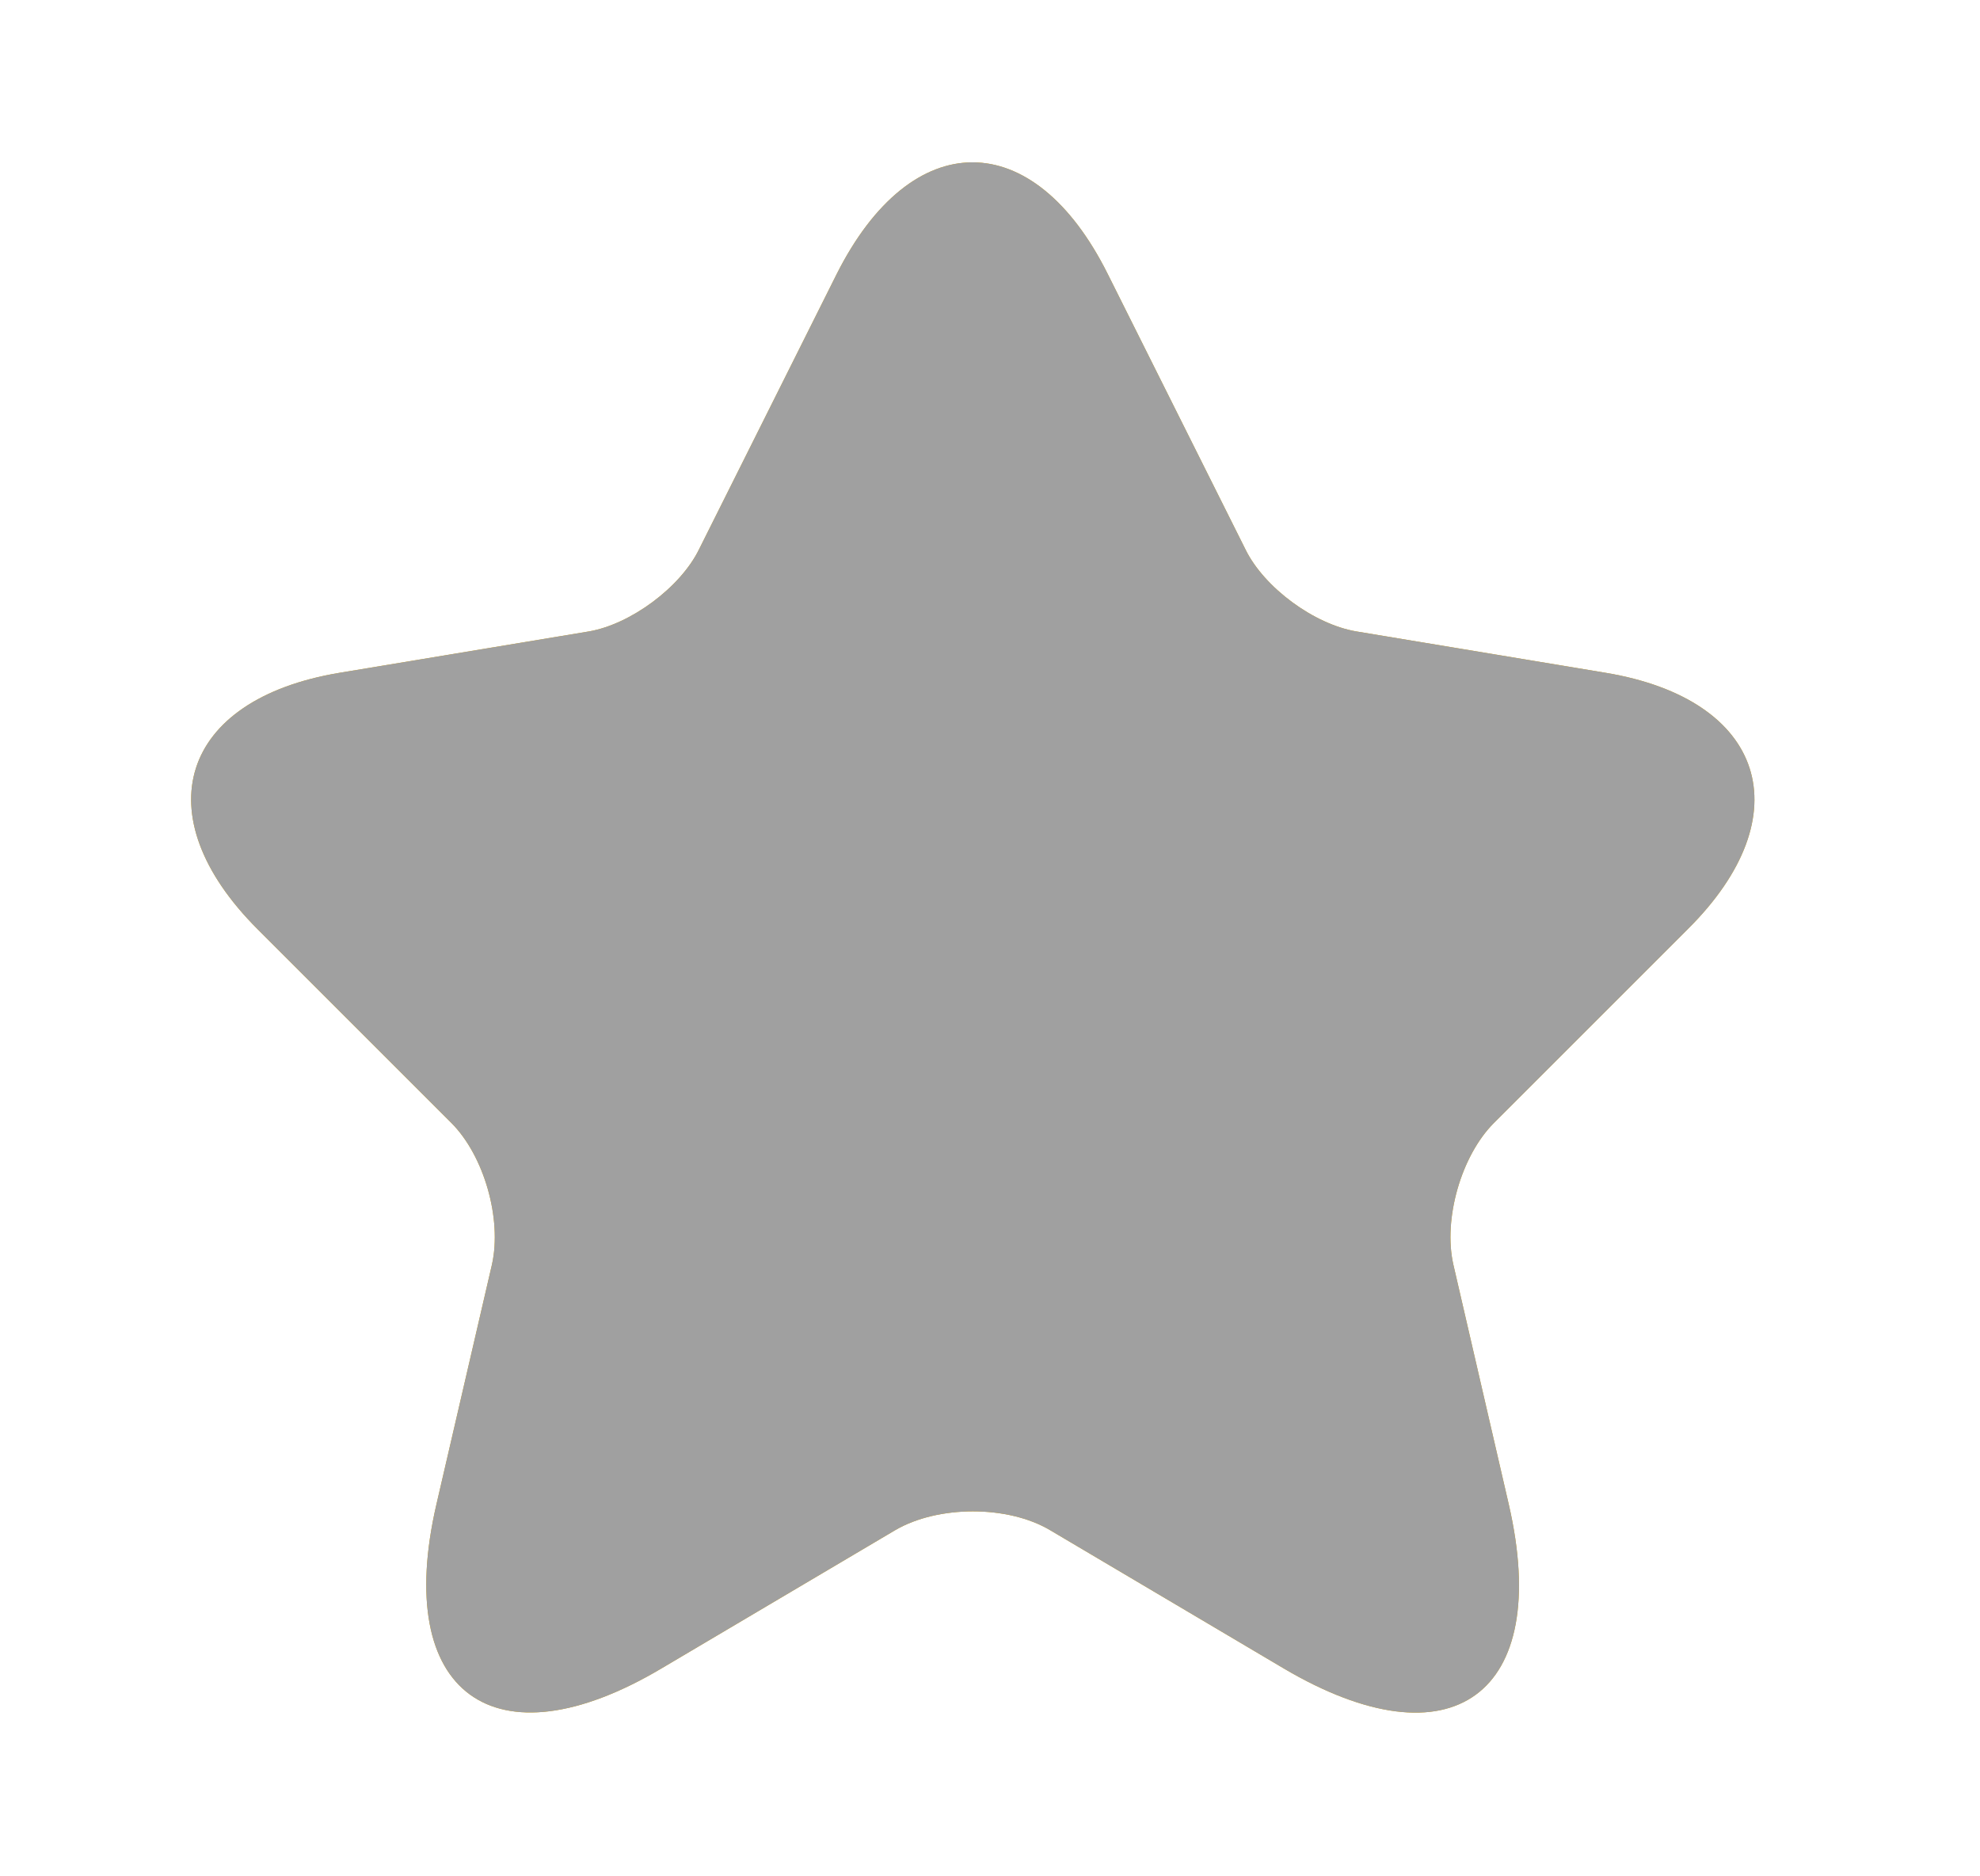
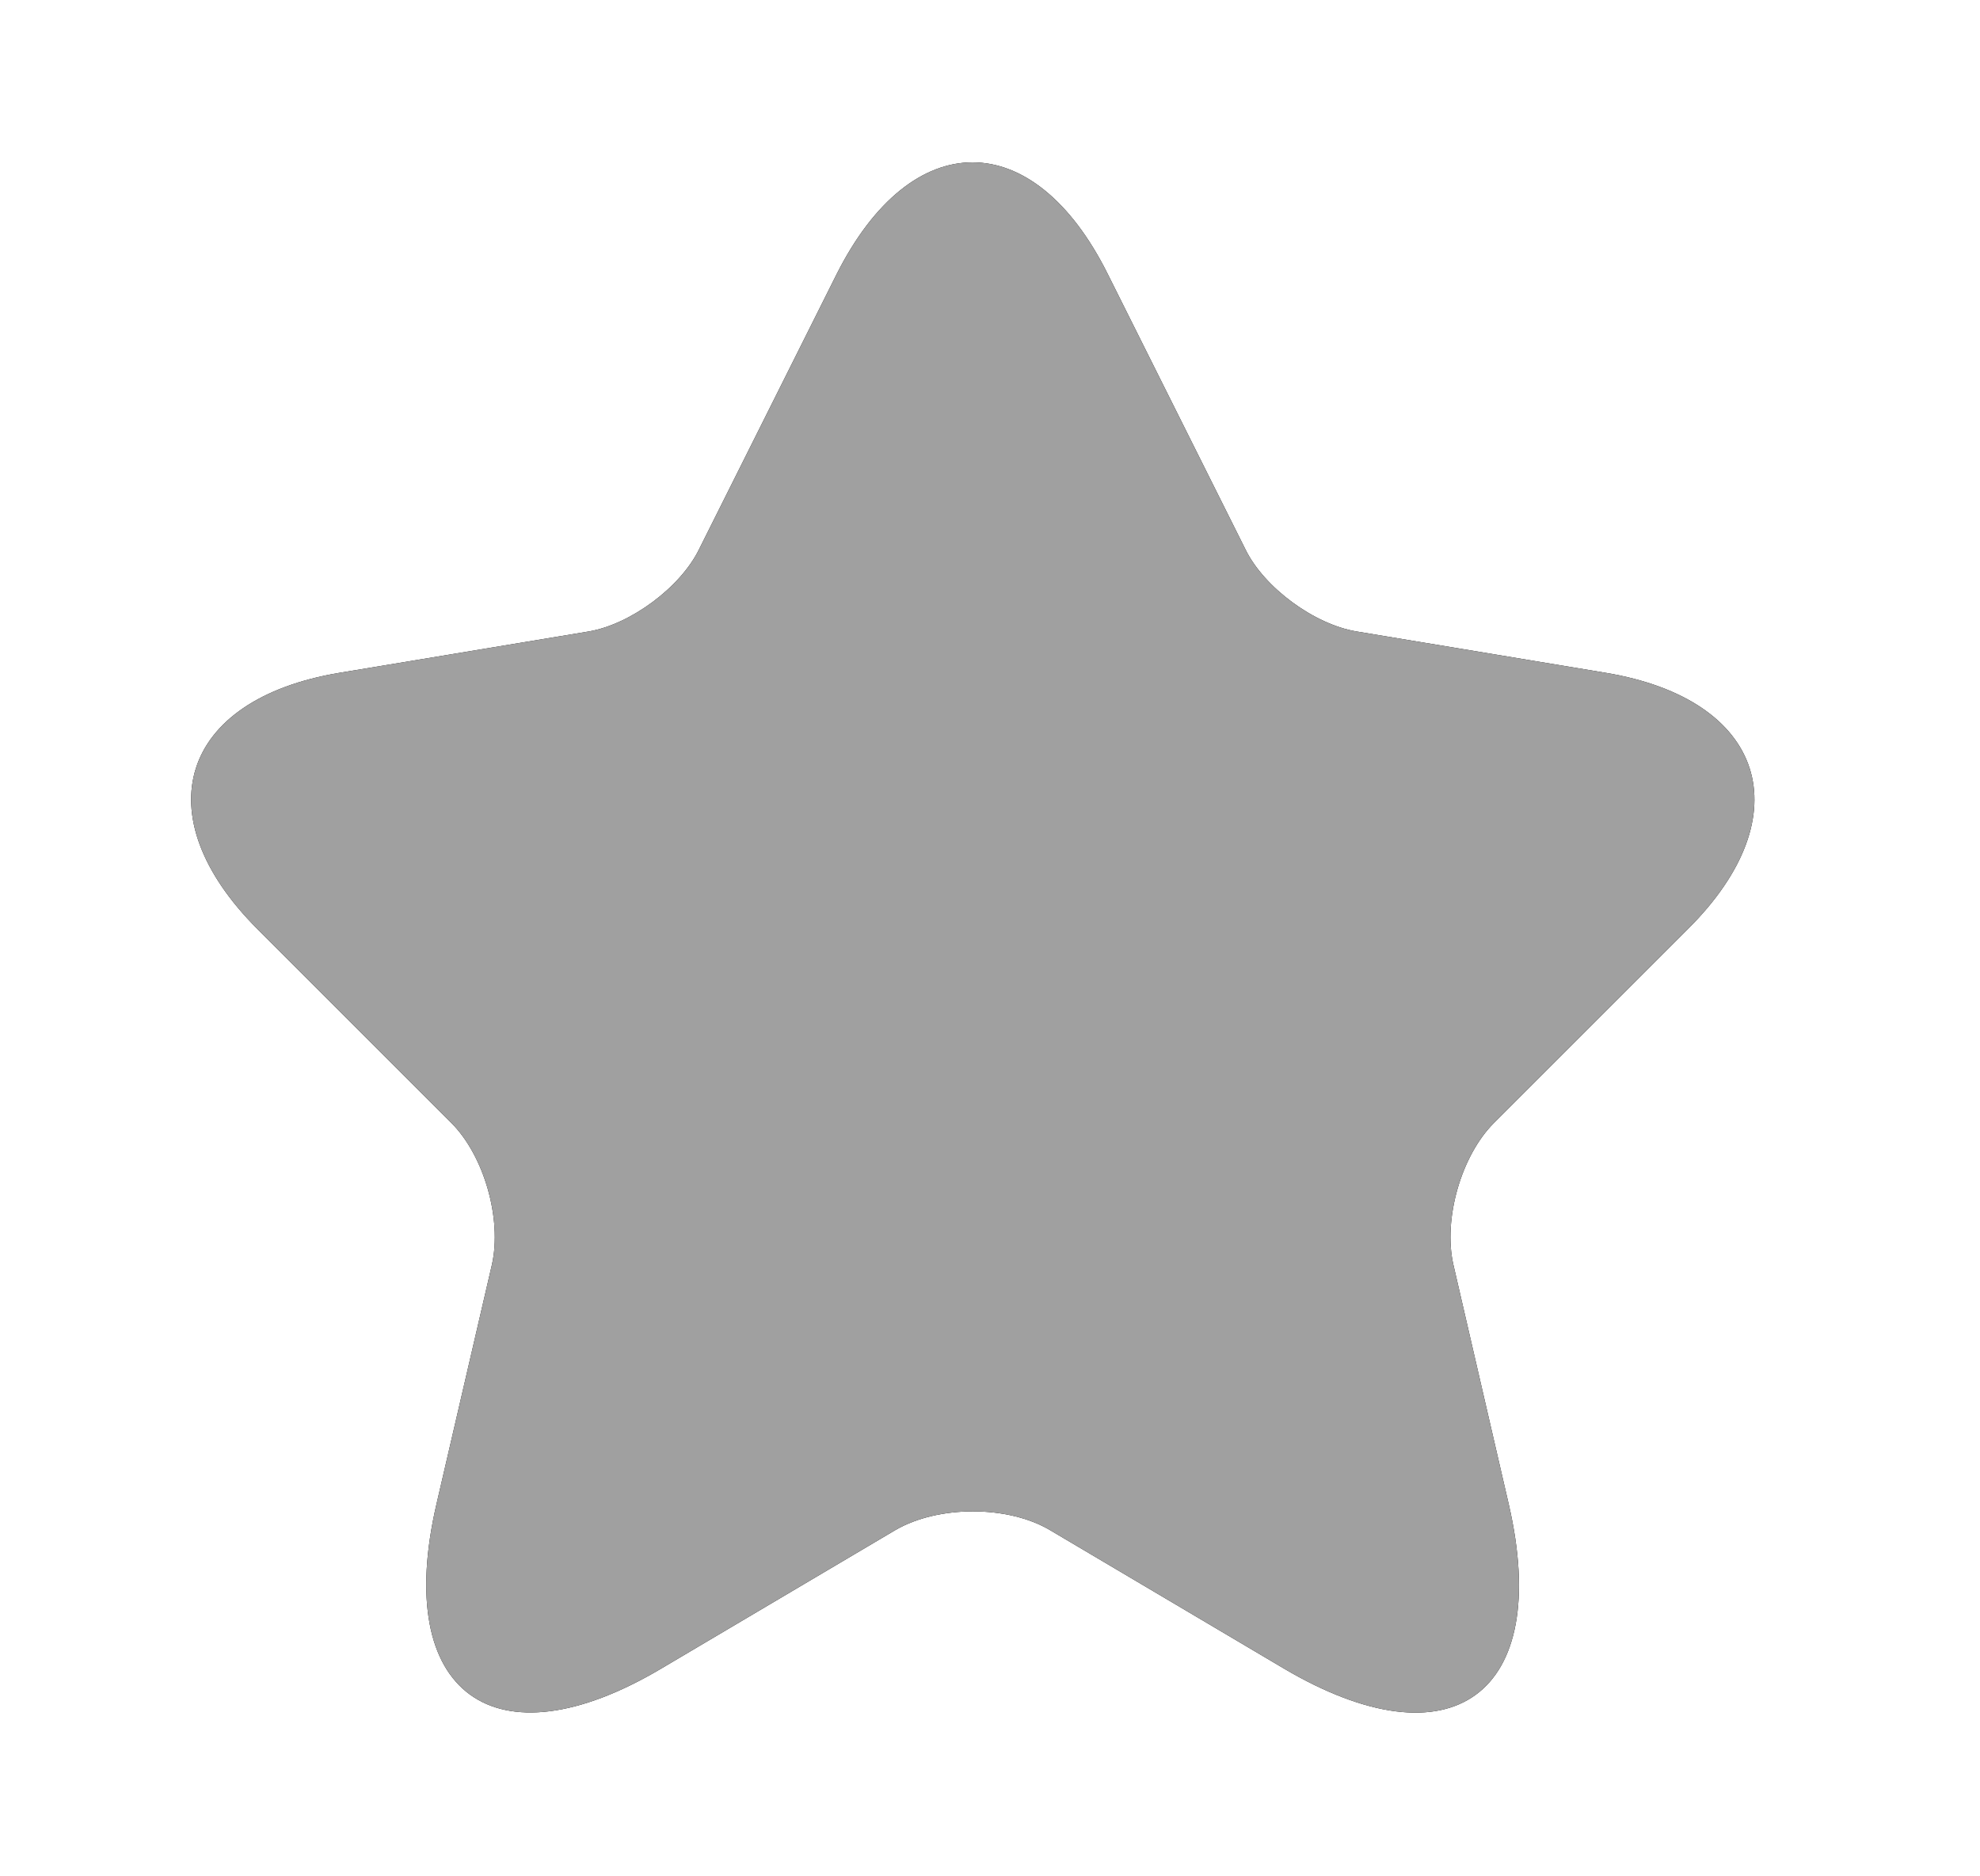
<svg xmlns="http://www.w3.org/2000/svg" width="19" height="18" viewBox="0 0 19 18" fill="none">
-   <path d="M10.631 2.632L11.951 5.272C12.131 5.64 12.611 5.992 13.016 6.06L15.408 6.457C16.938 6.712 17.298 7.822 16.196 8.917L14.336 10.777C14.021 11.092 13.848 11.7 13.946 12.135L14.478 14.437C14.898 16.26 13.931 16.965 12.318 16.012L10.076 14.685C9.671 14.445 9.003 14.445 8.591 14.685L6.348 16.012C4.743 16.965 3.768 16.252 4.188 14.437L4.721 12.135C4.818 11.7 4.646 11.092 4.331 10.777L2.471 8.917C1.376 7.822 1.728 6.712 3.258 6.457L5.651 6.06C6.048 5.992 6.528 5.64 6.708 5.272L8.028 2.632C8.748 1.2 9.918 1.2 10.631 2.632Z" fill="#e5a900" />
+   <path d="M10.631 2.632L11.951 5.272C12.131 5.64 12.611 5.992 13.016 6.06L15.408 6.457C16.938 6.712 17.298 7.822 16.196 8.917L14.336 10.777C14.021 11.092 13.848 11.7 13.946 12.135L14.478 14.437C14.898 16.26 13.931 16.965 12.318 16.012L10.076 14.685C9.671 14.445 9.003 14.445 8.591 14.685L6.348 16.012C4.743 16.965 3.768 16.252 4.188 14.437L4.721 12.135C4.818 11.7 4.646 11.092 4.331 10.777L2.471 8.917C1.376 7.822 1.728 6.712 3.258 6.457L5.651 6.06C6.048 5.992 6.528 5.64 6.708 5.272L8.028 2.632C8.748 1.2 9.918 1.2 10.631 2.632Z" fill="currentColor" />
  <path d="M10.631 2.632L11.951 5.272C12.131 5.64 12.611 5.992 13.016 6.06L15.408 6.457C16.938 6.712 17.298 7.822 16.196 8.917L14.336 10.777C14.021 11.092 13.848 11.7 13.946 12.135L14.478 14.437C14.898 16.26 13.931 16.965 12.318 16.012L10.076 14.685C9.671 14.445 9.003 14.445 8.591 14.685L6.348 16.012C4.743 16.965 3.768 16.252 4.188 14.437L4.721 12.135C4.818 11.7 4.646 11.092 4.331 10.777L2.471 8.917C1.376 7.822 1.728 6.712 3.258 6.457L5.651 6.06C6.048 5.992 6.528 5.64 6.708 5.272L8.028 2.632C8.748 1.2 9.918 1.2 10.631 2.632Z" fill="#A0A0A0" clipPath="url(#half)" />
  <defs>
    <clipPath id="half">
      <rect x="50%" width="50%" height="100%" />
    </clipPath>
  </defs>
</svg>
